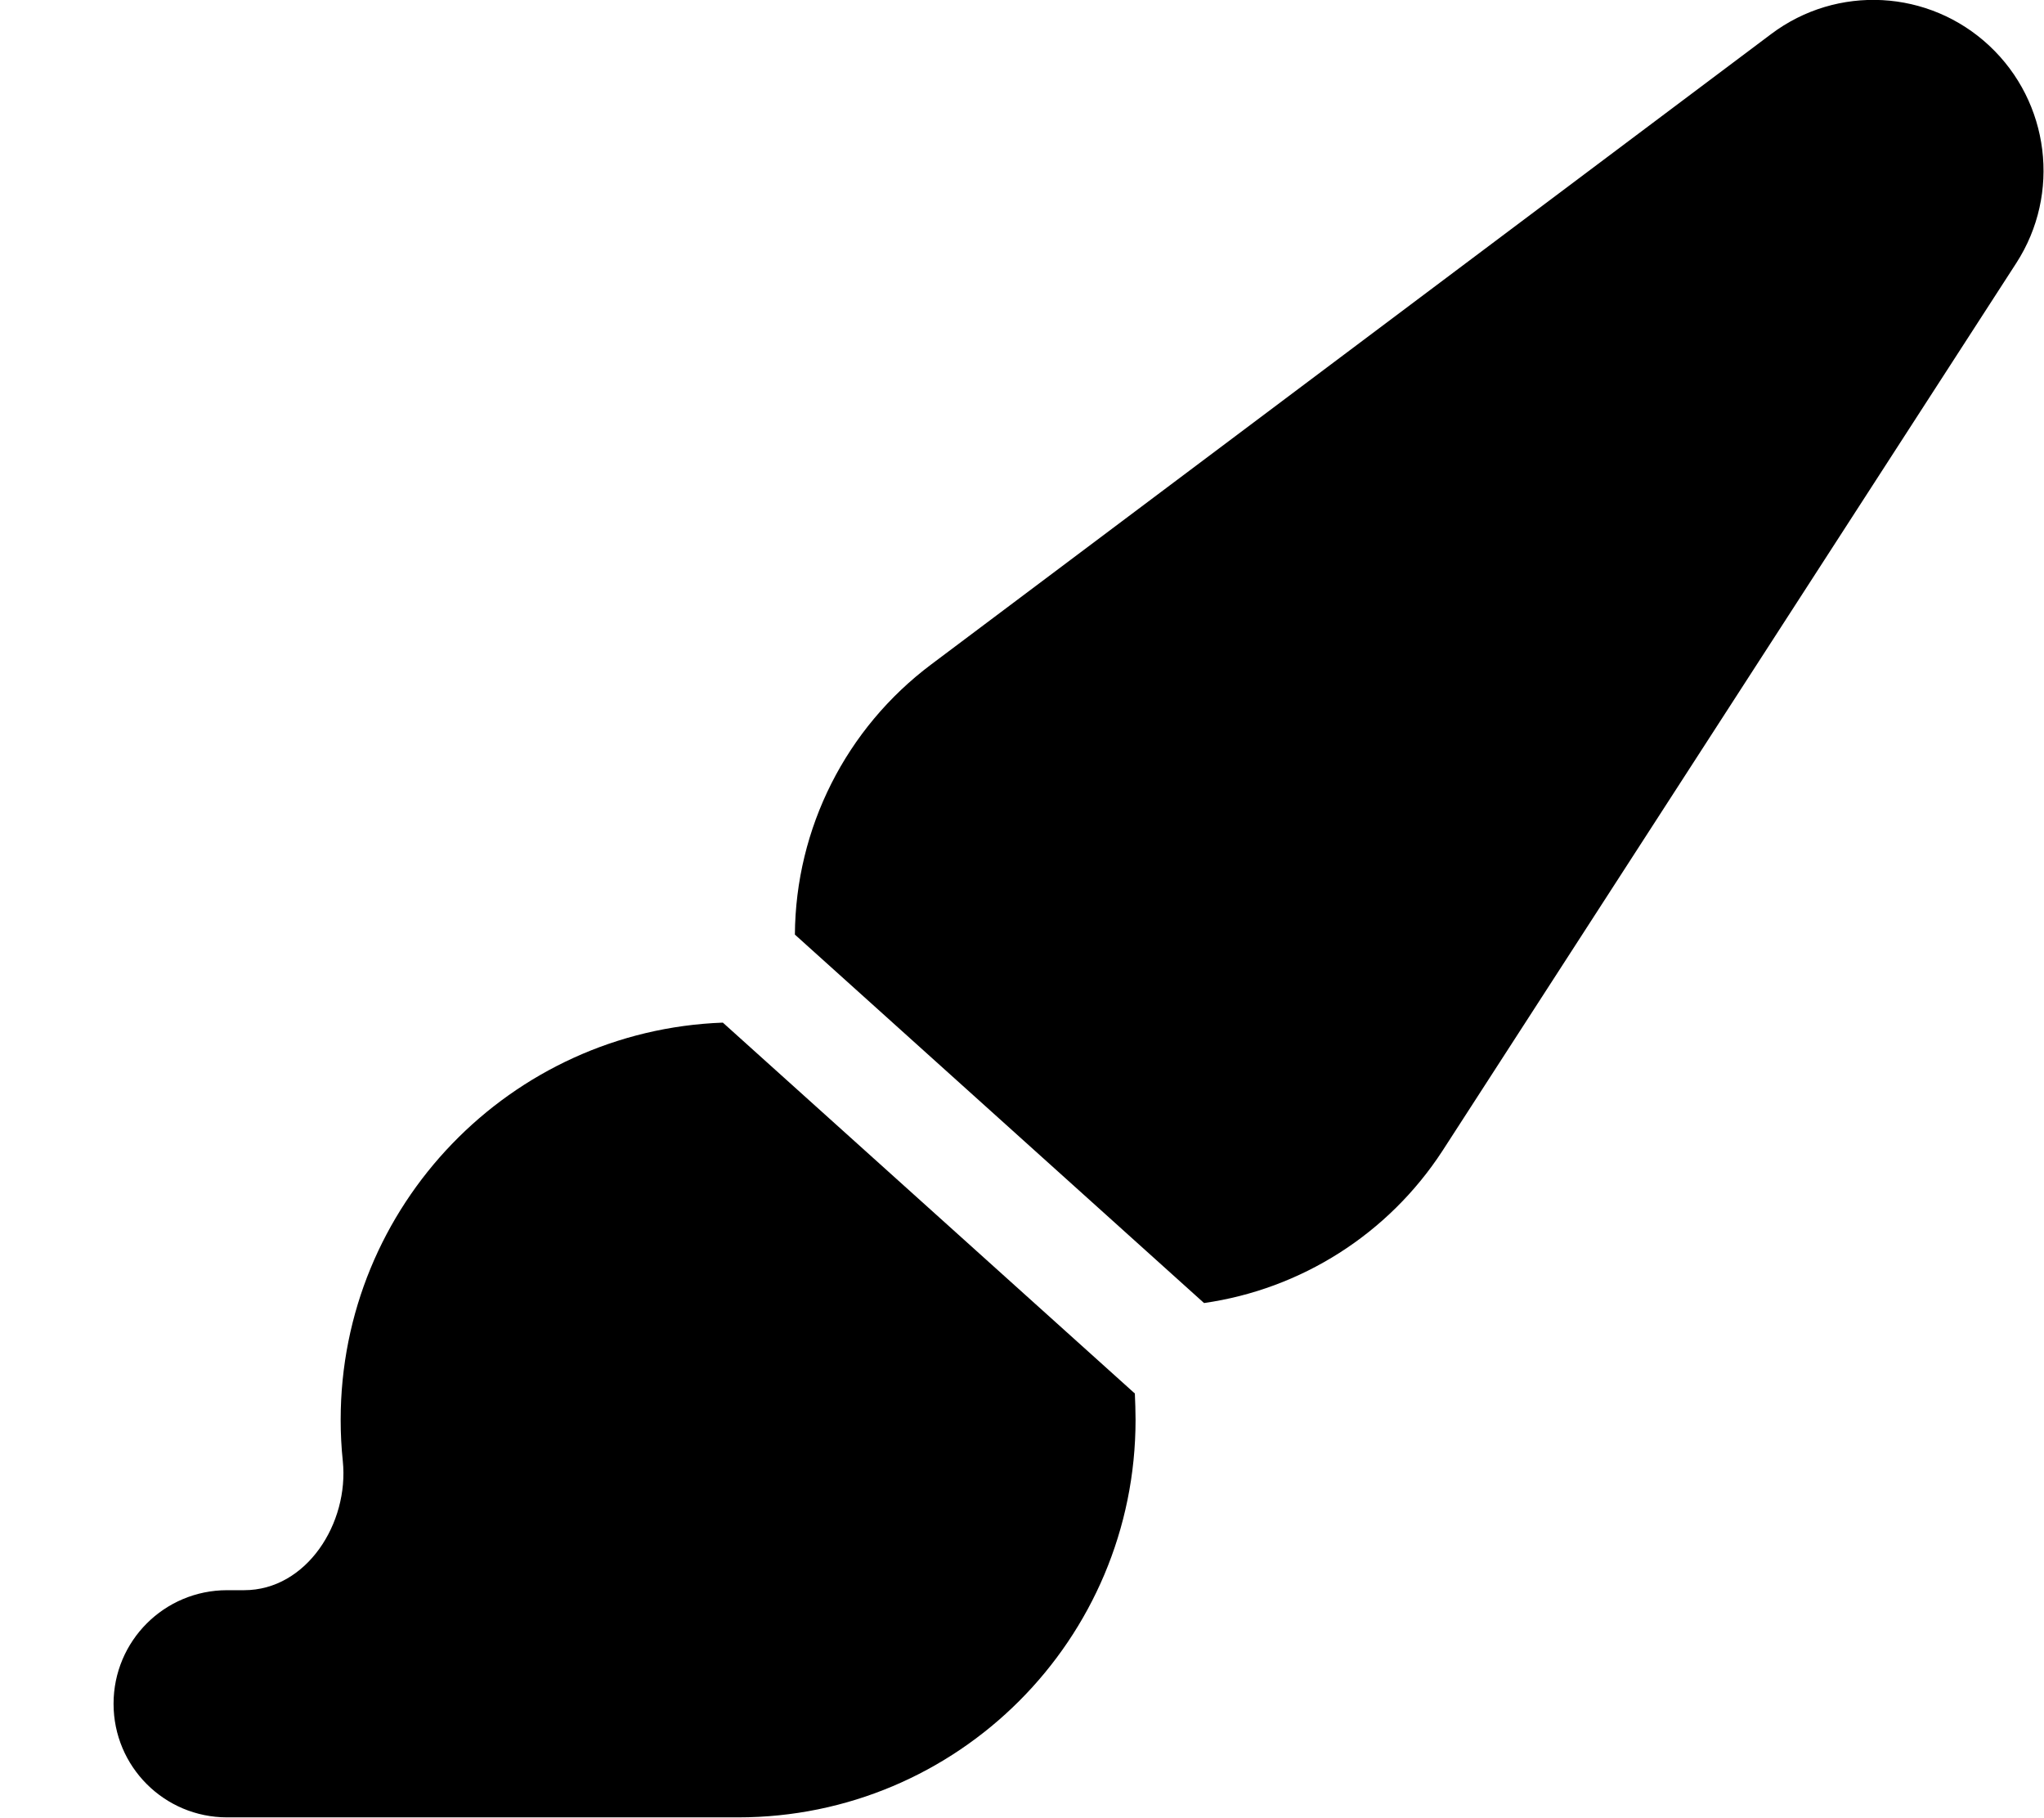
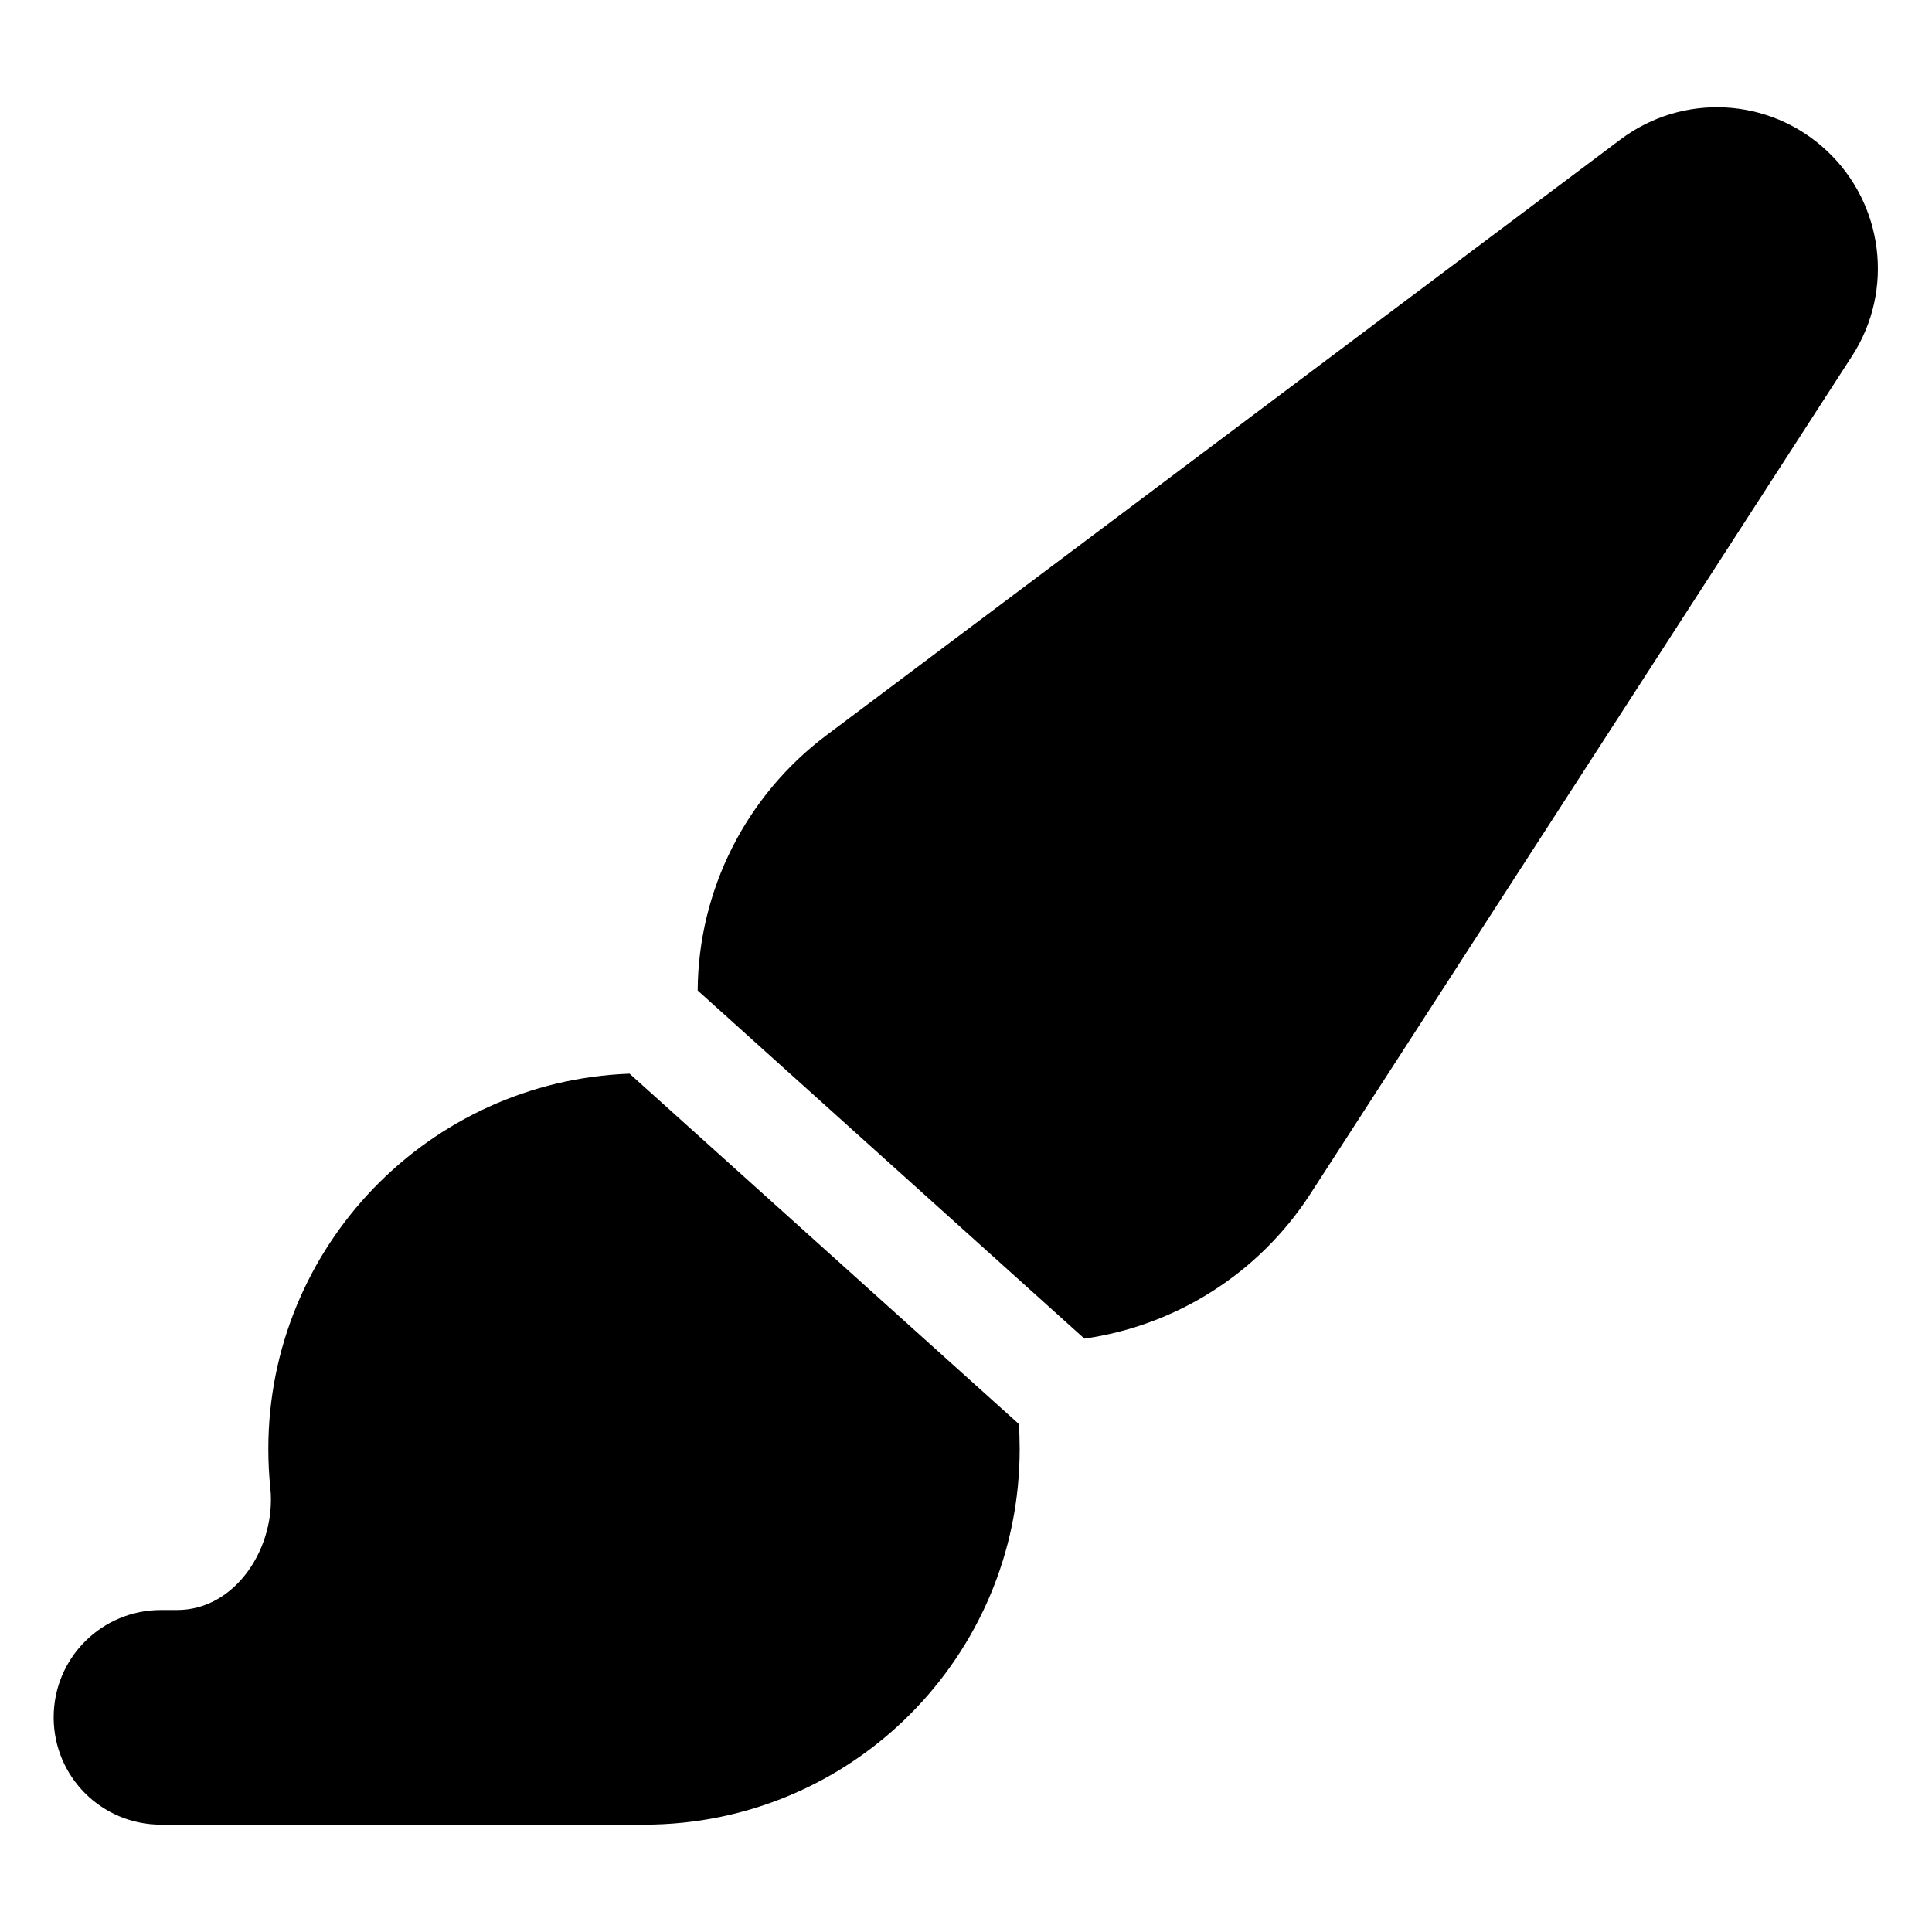
- <svg xmlns="http://www.w3.org/2000/svg" viewBox="0 0 576 512">
+ <svg xmlns="http://www.w3.org/2000/svg" viewBox="16 -32 576 576">
  <path d="M339.3 367.1c27.3-3.9 51.9-19.4 67.2-42.9L568.2 74.1c12.6-19.5 9.4-45.3-7.6-61.2s-42.9-17.3-61.5-3.3L262.4 187.2c-24 18-38.2 46.1-38.4 76.1l115.3 103.8zm-19.6 25.4-116-104.4C143.9 290.3 96 339.6 96 400c0 3.9.2 7.8.6 11.6 1.8 17.5-10.2 36.4-27.8 36.4H64c-17.7 0-32 14.3-32 32s14.3 32 32 32h144c61.9 0 112-50.1 112-112 0-2.5-.1-5-.2-7.5z" />
</svg>
